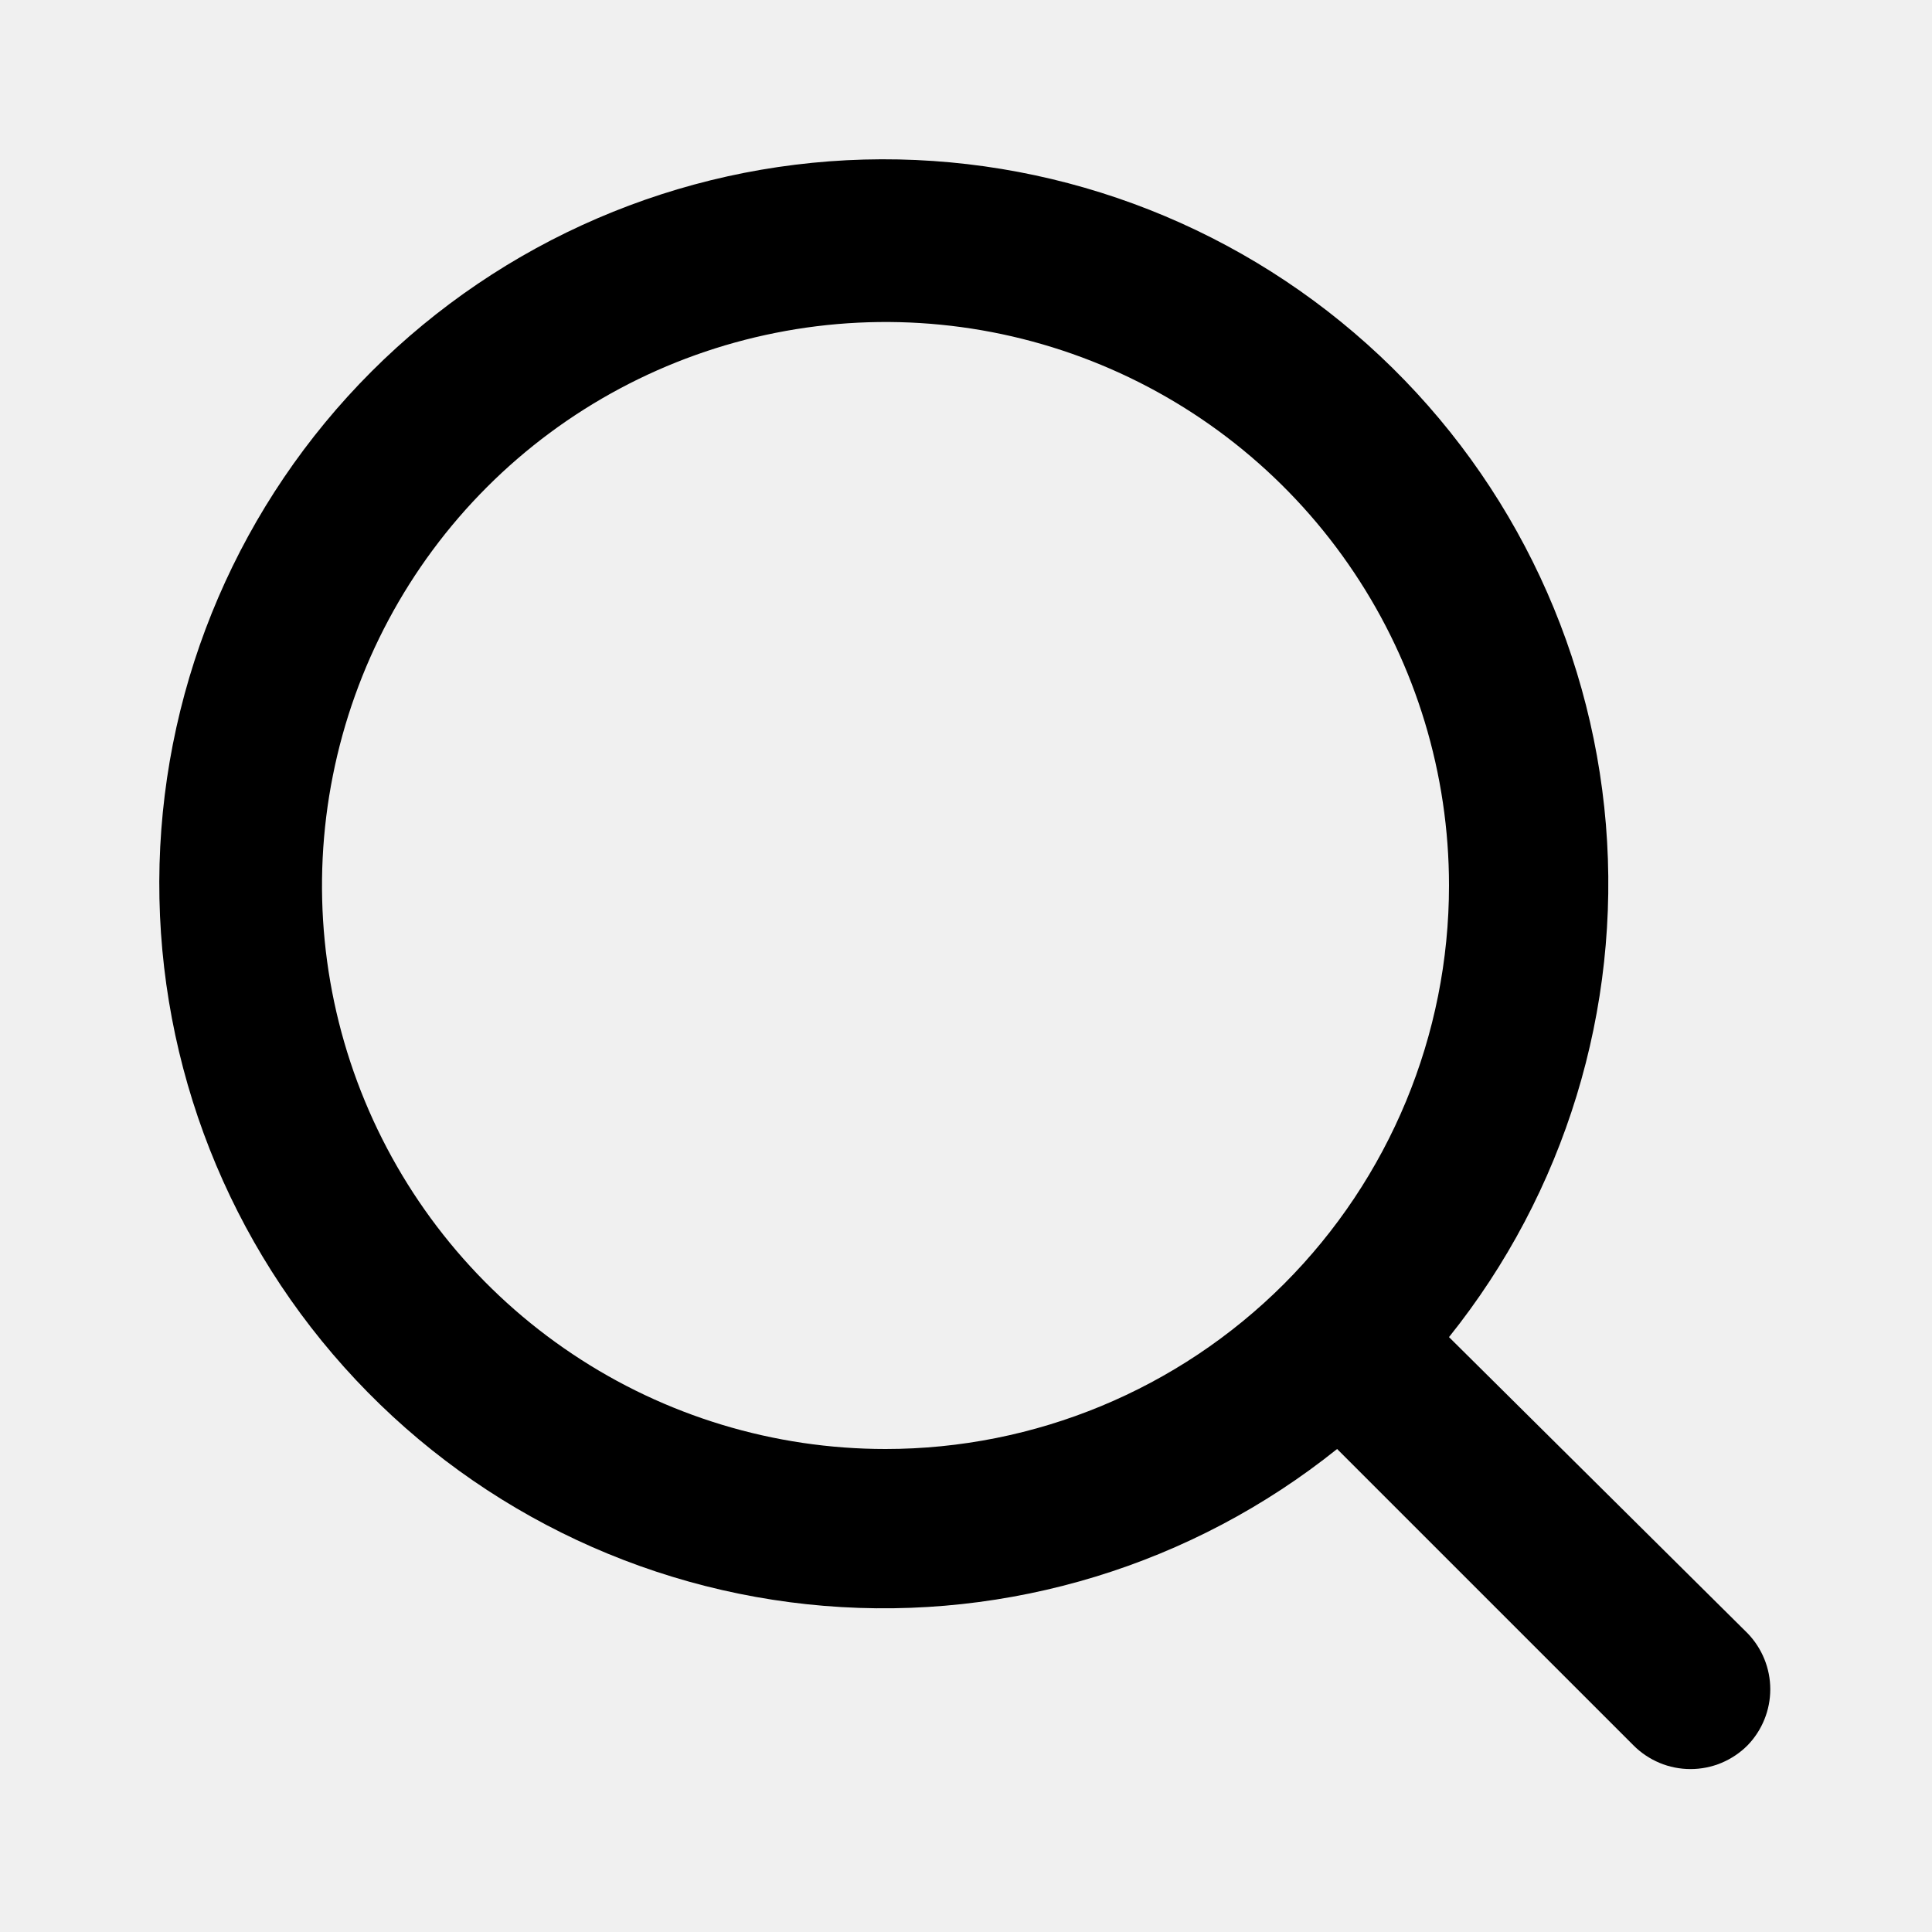
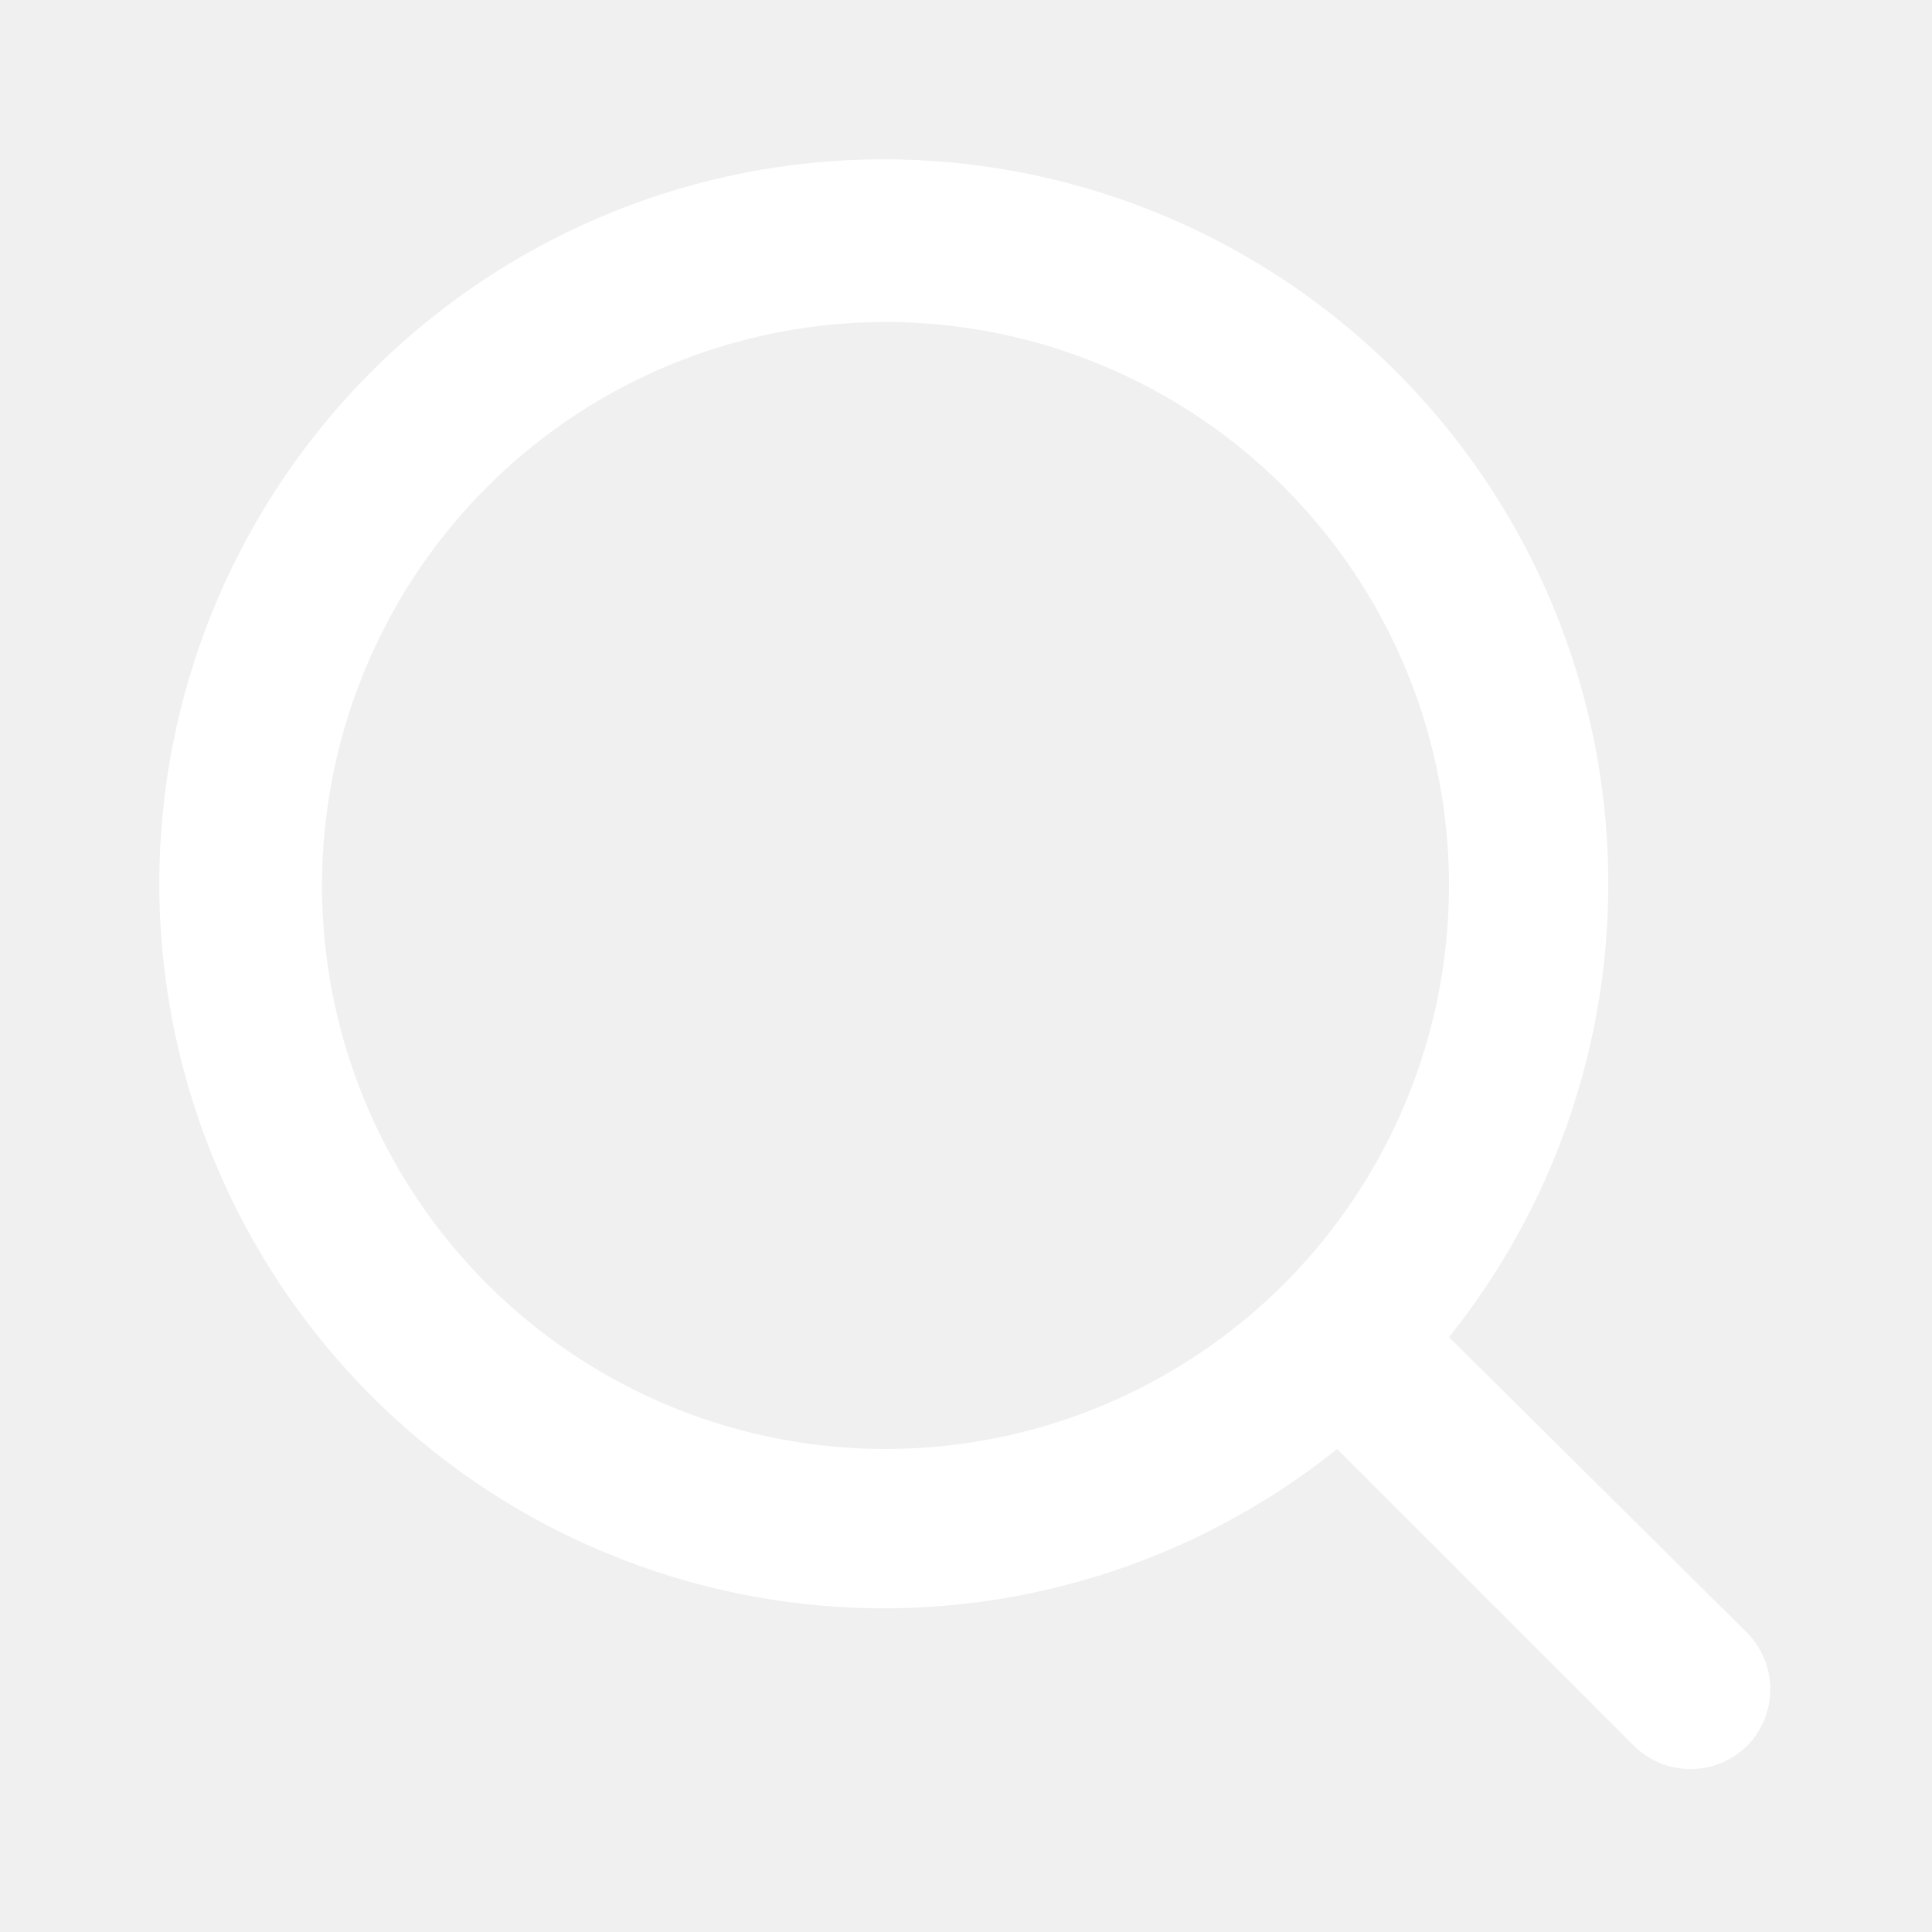
<svg xmlns="http://www.w3.org/2000/svg" width="24" height="24" viewBox="0 0 24 24" fill="none">
-   <path d="M21.71 20.29L18 16.61C19.44 14.814 20.137 12.535 19.949 10.241C19.76 7.947 18.7 5.813 16.985 4.277C15.271 2.741 13.034 1.92 10.733 1.982C8.432 2.045 6.243 2.988 4.615 4.615C2.988 6.243 2.045 8.432 1.982 10.733C1.92 13.034 2.74 15.271 4.277 16.985C5.813 18.7 7.947 19.76 10.241 19.949C12.535 20.137 14.814 19.44 16.61 18L20.29 21.68C20.383 21.774 20.494 21.848 20.615 21.899C20.737 21.95 20.868 21.976 21 21.976C21.132 21.976 21.263 21.95 21.385 21.899C21.506 21.848 21.617 21.774 21.71 21.68C21.89 21.494 21.991 21.244 21.991 20.985C21.991 20.726 21.89 20.477 21.71 20.29V20.29ZM11 18C9.616 18 8.262 17.59 7.111 16.82C5.96 16.051 5.063 14.958 4.533 13.679C4.003 12.4 3.864 10.992 4.135 9.634C4.405 8.277 5.071 7.029 6.05 6.05C7.029 5.071 8.277 4.405 9.634 4.135C10.992 3.864 12.4 4.003 13.679 4.533C14.958 5.063 16.051 5.96 16.82 7.111C17.59 8.262 18 9.616 18 11C18 12.857 17.262 14.637 15.95 15.95C14.637 17.262 12.857 18 11 18V18Z" fill="black" />
+   <path d="M21.71 20.29L18 16.61C19.44 14.814 20.137 12.535 19.949 10.241C19.76 7.947 18.7 5.813 16.985 4.277C15.271 2.741 13.034 1.92 10.733 1.982C8.432 2.045 6.243 2.988 4.615 4.615C2.988 6.243 2.045 8.432 1.982 10.733C1.92 13.034 2.74 15.271 4.277 16.985C5.813 18.7 7.947 19.76 10.241 19.949C12.535 20.137 14.814 19.44 16.61 18L20.29 21.68C20.383 21.774 20.494 21.848 20.615 21.899C20.737 21.95 20.868 21.976 21 21.976C21.132 21.976 21.263 21.95 21.385 21.899C21.506 21.848 21.617 21.774 21.71 21.68C21.89 21.494 21.991 21.244 21.991 20.985C21.991 20.726 21.89 20.477 21.71 20.29V20.29ZM11 18C9.616 18 8.262 17.59 7.111 16.82C5.96 16.051 5.063 14.958 4.533 13.679C4.003 12.4 3.864 10.992 4.135 9.634C4.405 8.277 5.071 7.029 6.05 6.05C7.029 5.071 8.277 4.405 9.634 4.135C10.992 3.864 12.4 4.003 13.679 4.533C14.958 5.063 16.051 5.96 16.82 7.111C17.59 8.262 18 9.616 18 11C18 12.857 17.262 14.637 15.95 15.95C14.637 17.262 12.857 18 11 18V18Z" fill="white" />
</svg>
